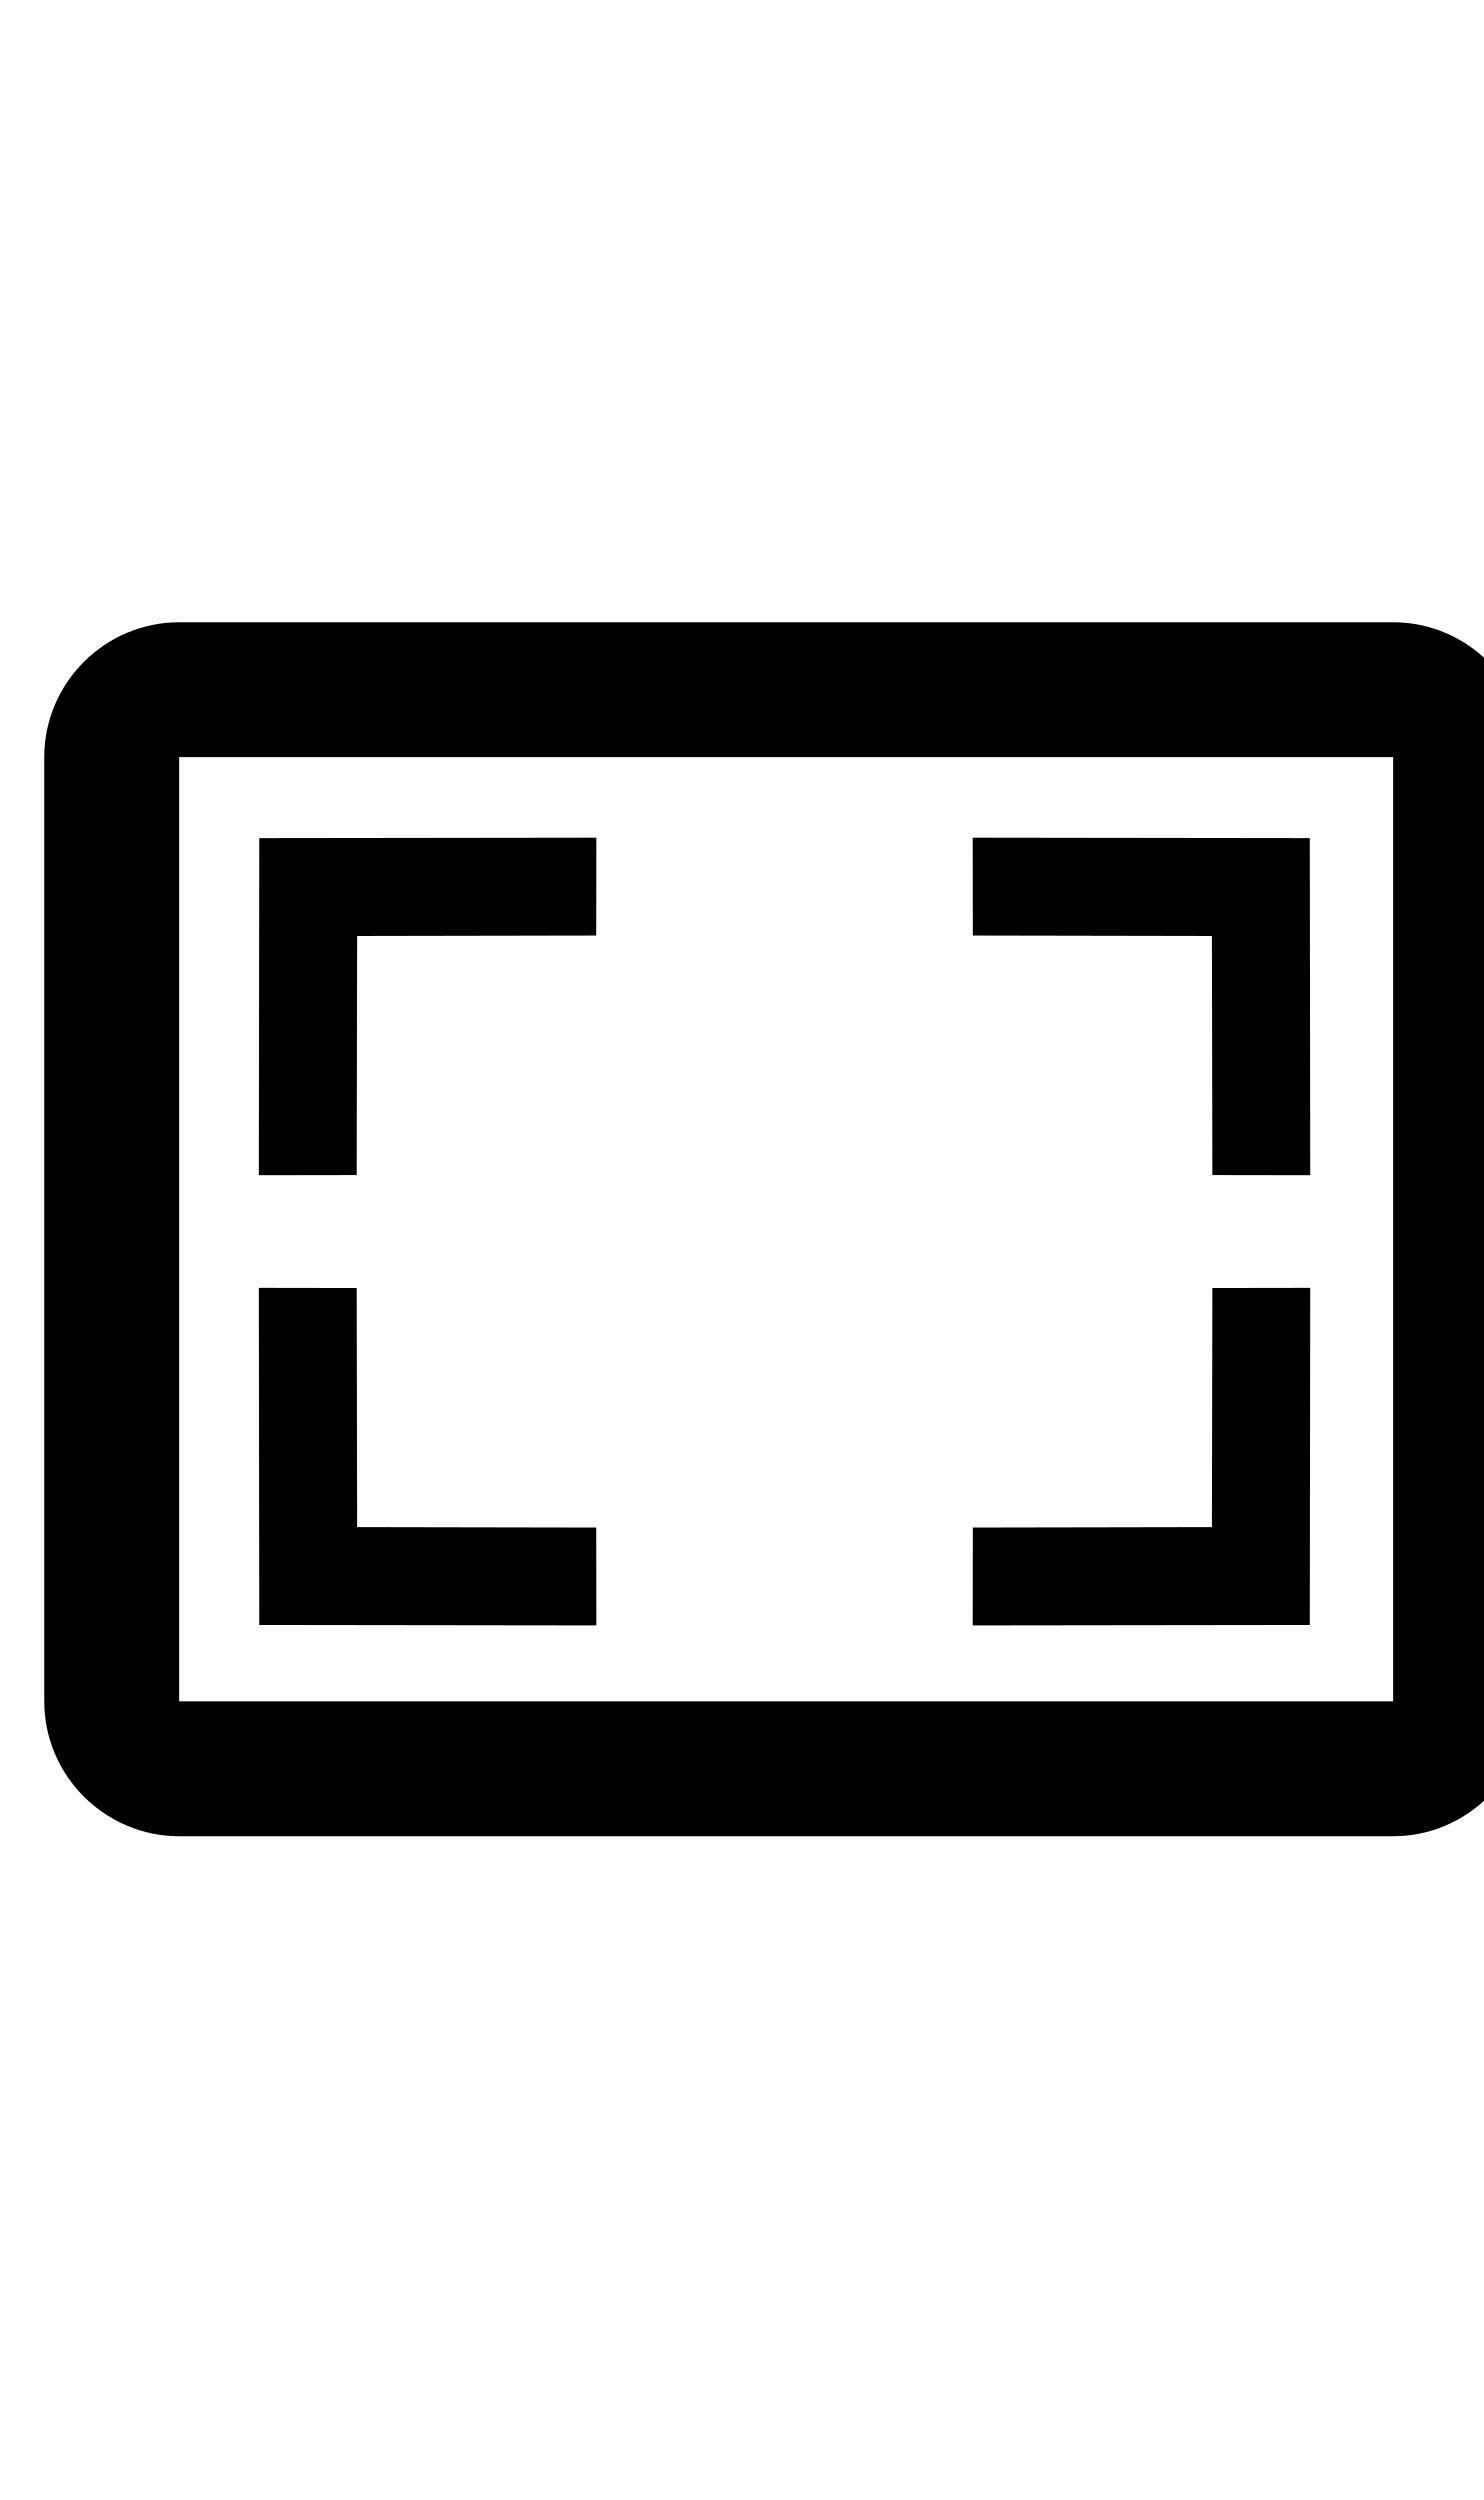
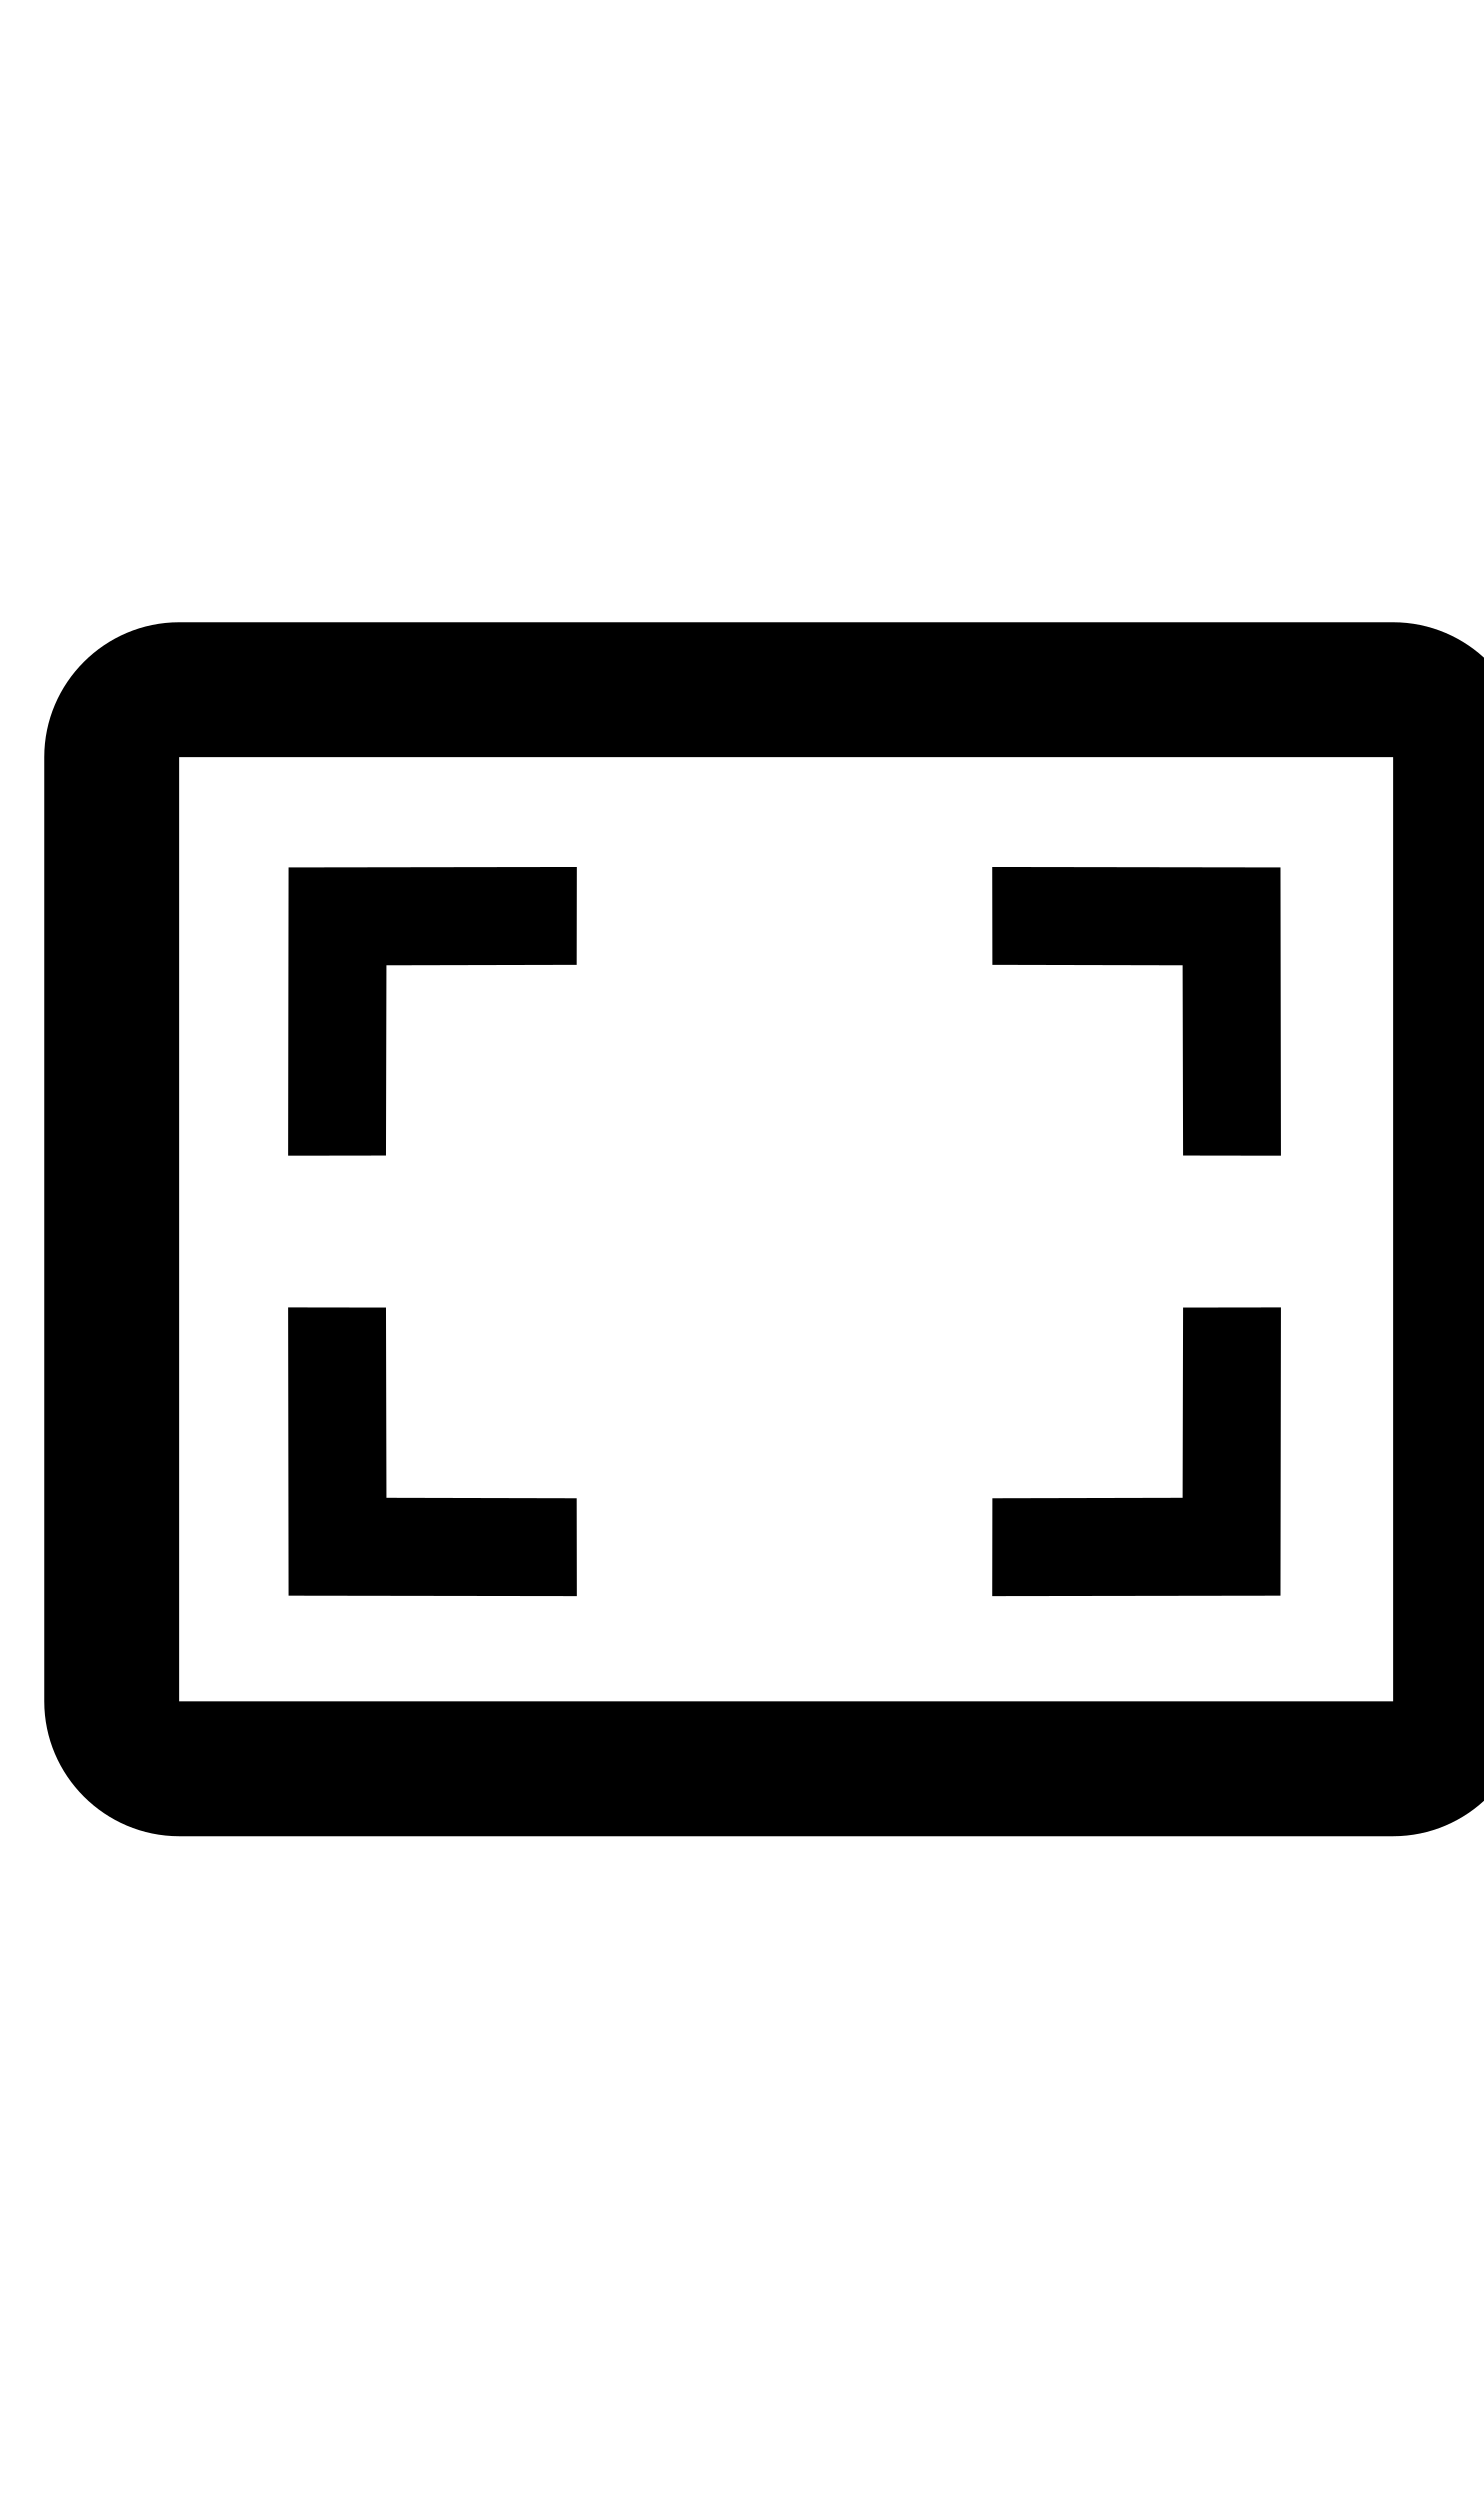
<svg xmlns="http://www.w3.org/2000/svg" version="1.1" id="Layer_2" x="0px" y="0px" width="303.875px" height="512px" viewBox="0 0 303.875 512" enable-background="new 0 0 303.875 512" xml:space="preserve">
  <rect id="bounds" x="-4.75" y="86" fill="none" width="331.5" height="331.5" />
  <g id="assets" transform="translate(-208, -106)">
    <g id="_x36_4px" transform="translate(0, 114)">
	</g>
  </g>
  <g>
    <polyline fill="none" points="36.688,348.438 285.312,348.438 285.312,155.062 36.688,155.062  " />
    <path d="M9.063,348.438c0,15.193,12.437,27.624,27.625,27.624h248.625c15.188,0,27.625-12.438,27.625-27.625V155.062   c0-15.194-12.437-27.624-27.625-27.624H36.688c-15.195,0-27.625,12.43-27.625,27.625 M36.688,155.062h248.625v193.375   l-248.625,0.001" />
  </g>
-   <polygon points="199.238,191.599 199.207,171.556 268.245,171.648 268.245,171.648 268.245,171.648 268.337,240.687   248.294,240.654 248.201,191.691 " />
-   <polygon points="122.106,312.844 122.137,332.886 53.099,332.794 53.099,332.794 53.099,332.794 53.007,263.756 73.05,263.788   73.143,312.751 " />
-   <polygon points="248.295,263.787 268.337,263.756 268.244,332.794 268.244,332.794 268.244,332.794 199.207,332.886   199.238,312.843 248.201,312.75 " />
-   <polygon points="73.049,240.655 53.007,240.687 53.099,171.648 53.099,171.648 53.099,171.648 122.137,171.557 122.105,191.6   73.142,191.692 " />
+   <polygon points="203.238,197.599 203.207,177.556 262.245,177.648 262.245,177.648 262.245,177.648 262.337,236.687   242.294,236.654 242.201,197.691 " />
+   <polygon points="118.106,306.844 118.137,326.886 59.099,326.794 59.099,326.794 59.099,326.794 59.007,267.756 79.05,267.788   79.143,306.751 " />
+   <polygon points="242.295,267.787 262.337,267.756 262.244,326.794 262.244,326.794 262.244,326.794 203.207,326.886   203.238,306.843 242.201,306.75 " />
+   <polygon points="79.049,236.655 59.007,236.687 59.099,177.648 59.099,177.648 59.099,177.648 118.137,177.557 118.105,197.6   79.142,197.692 " />
</svg>
